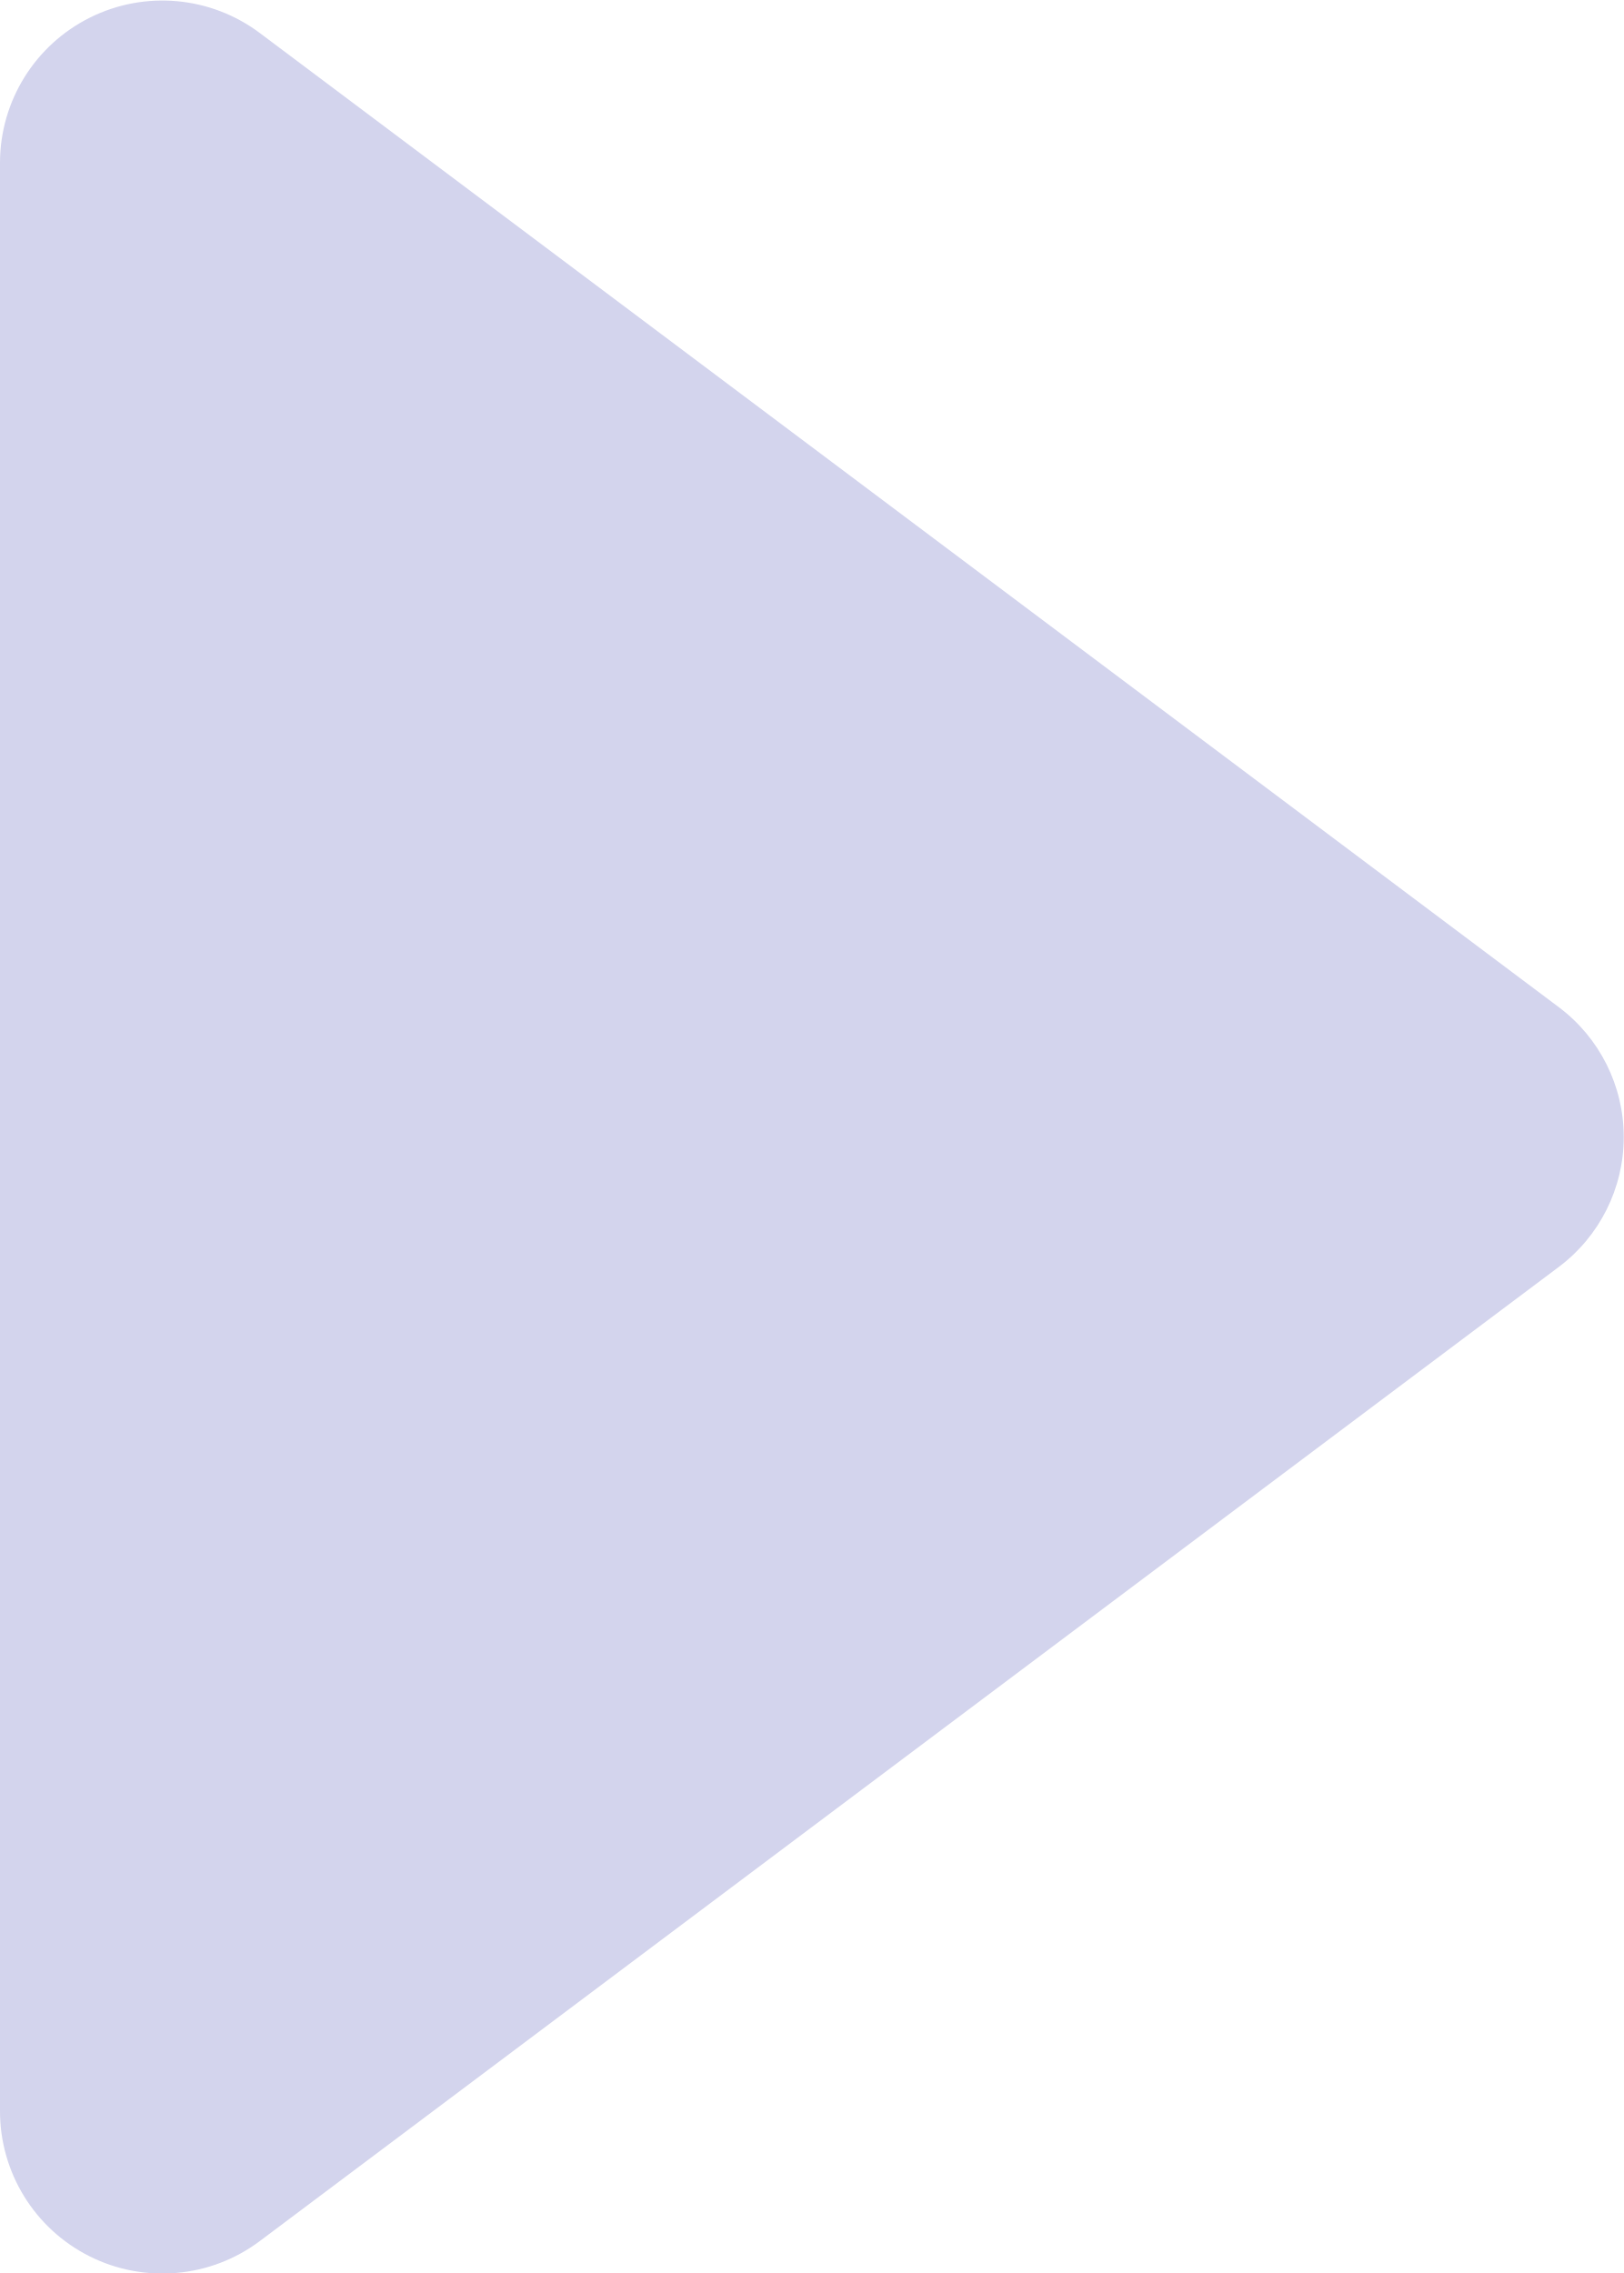
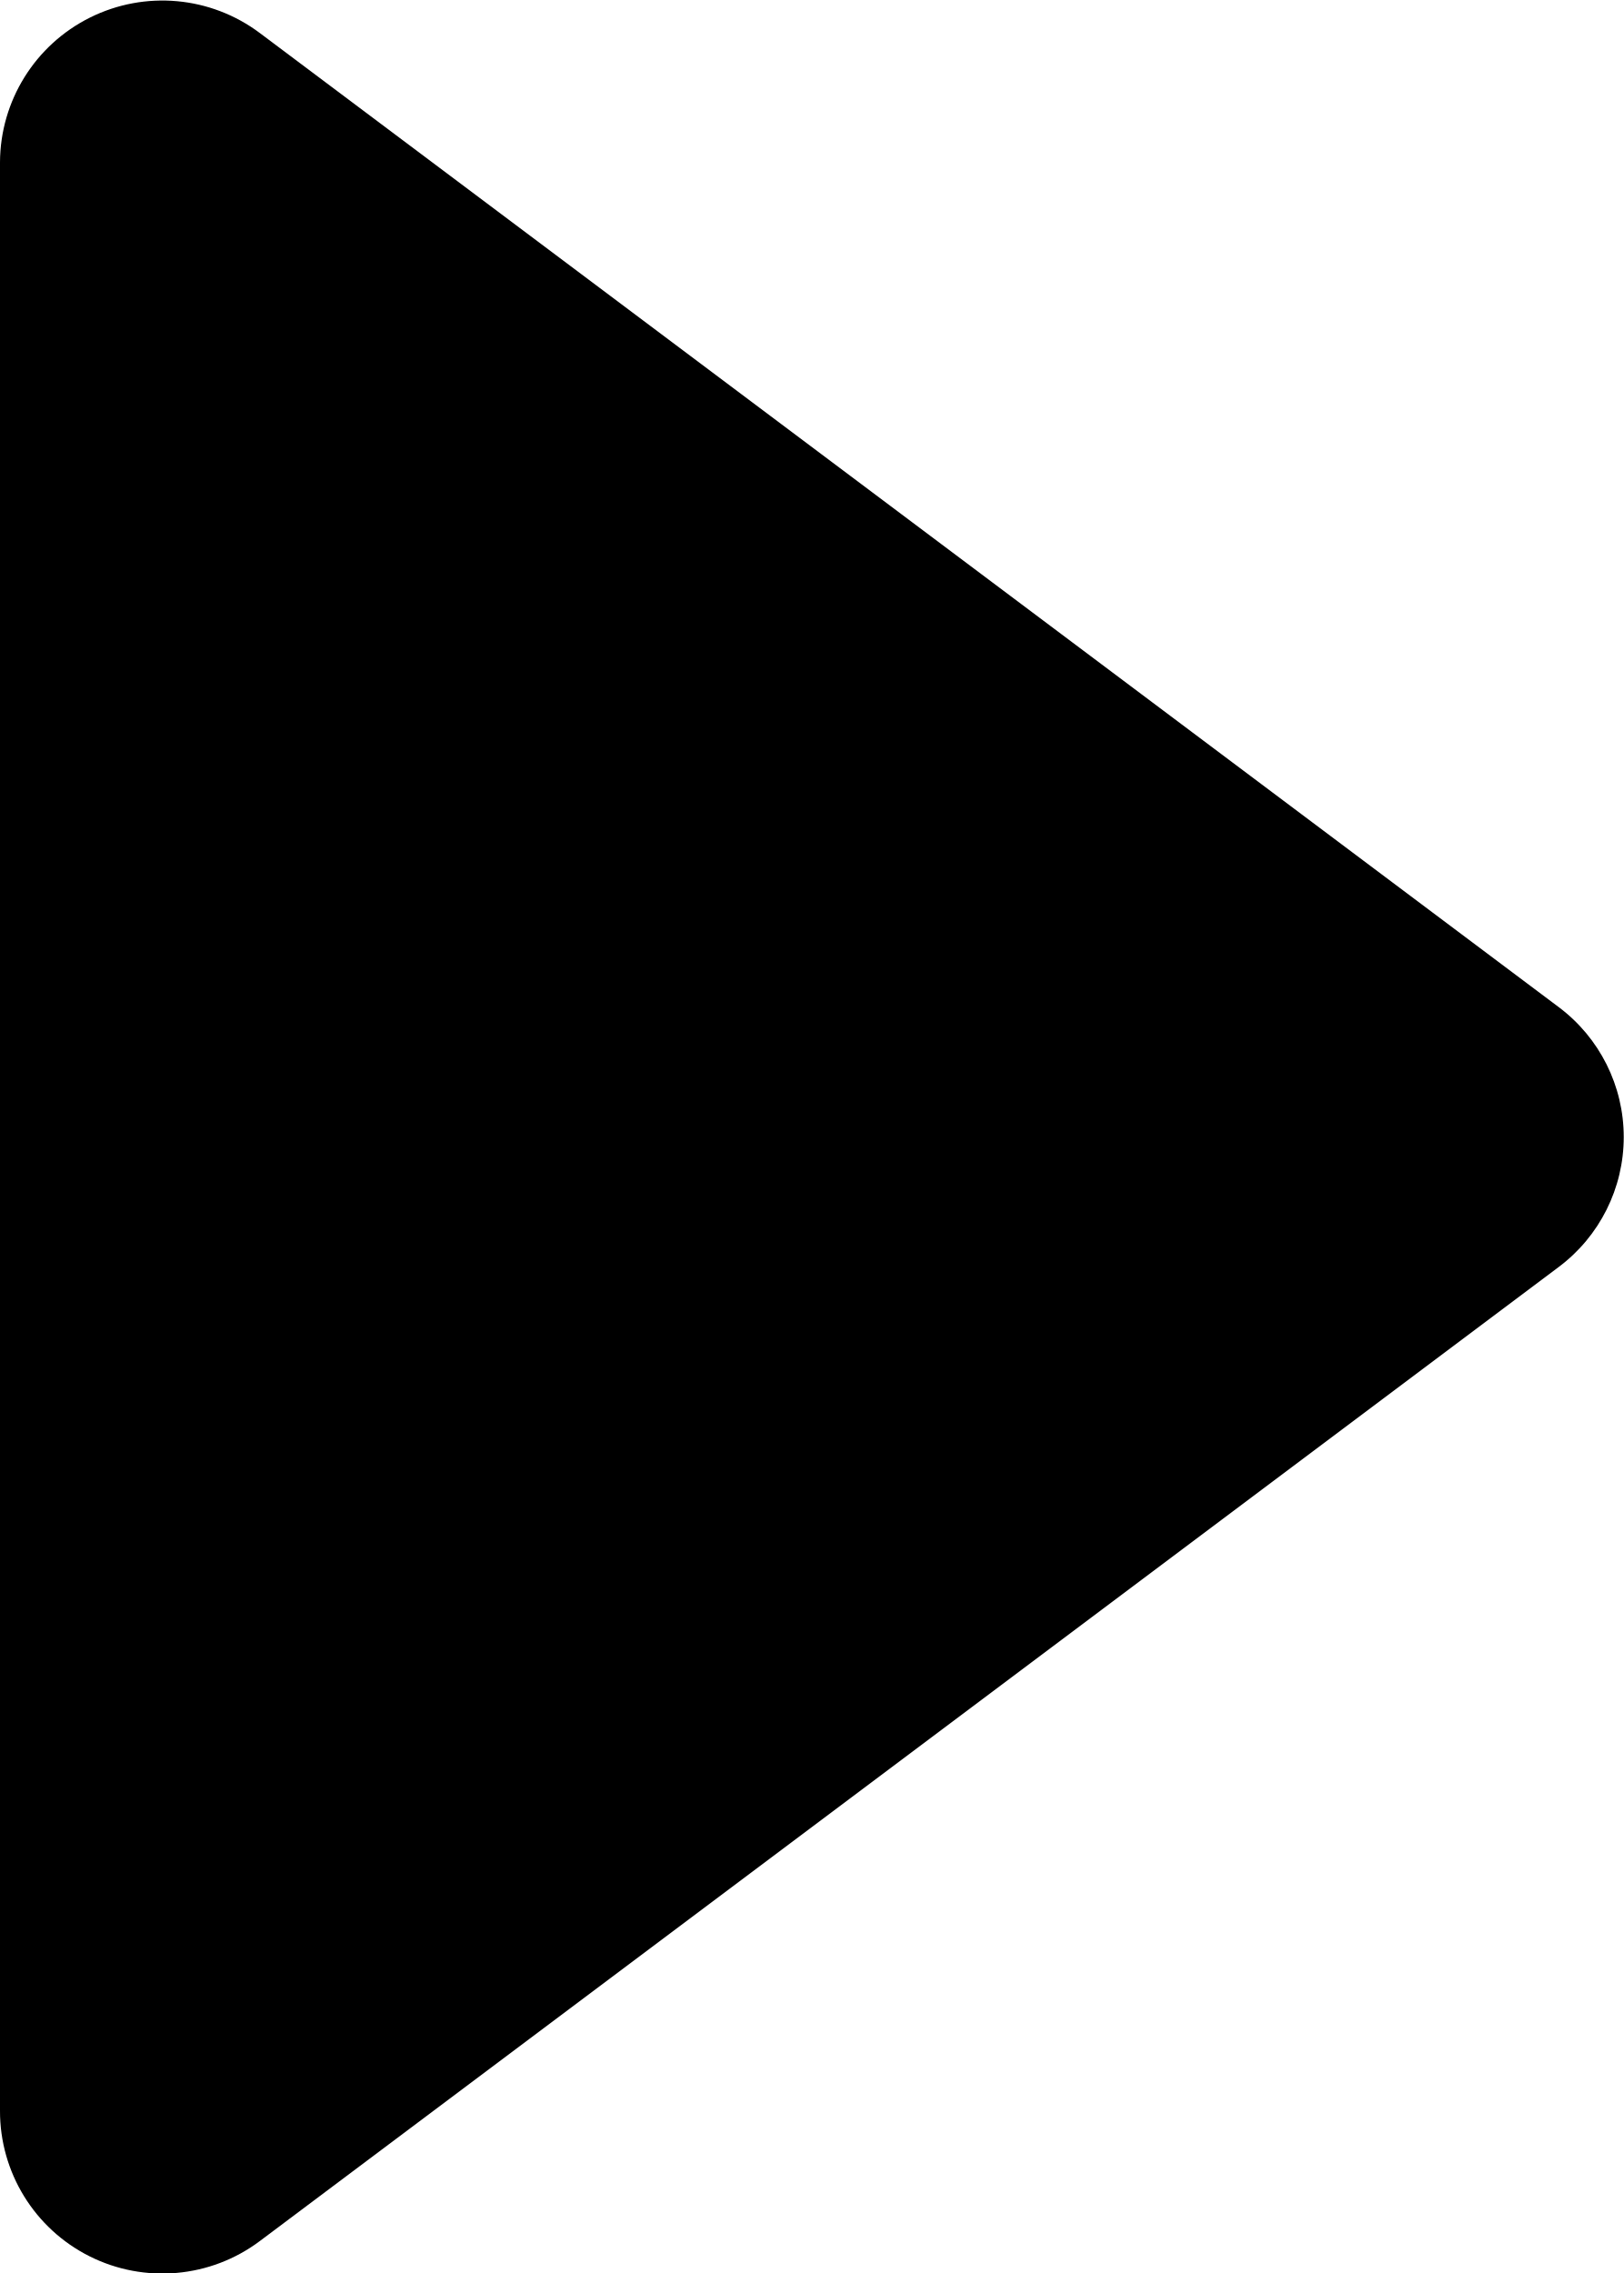
<svg xmlns="http://www.w3.org/2000/svg" width="30" height="42" viewBox="0 0 30 42">
  <defs>
    <style>
      .a {
-         fill: #d3d4ed;
+         fill: currentColor;
      }
    </style>
  </defs>
  <path class="a" d="M4.8.61l24,18a3,3,0,0,1,0,4.8l-24,18A3,3,0,0,1,0,39V3A3,3,0,0,1,4.8.61Z" />
</svg>
